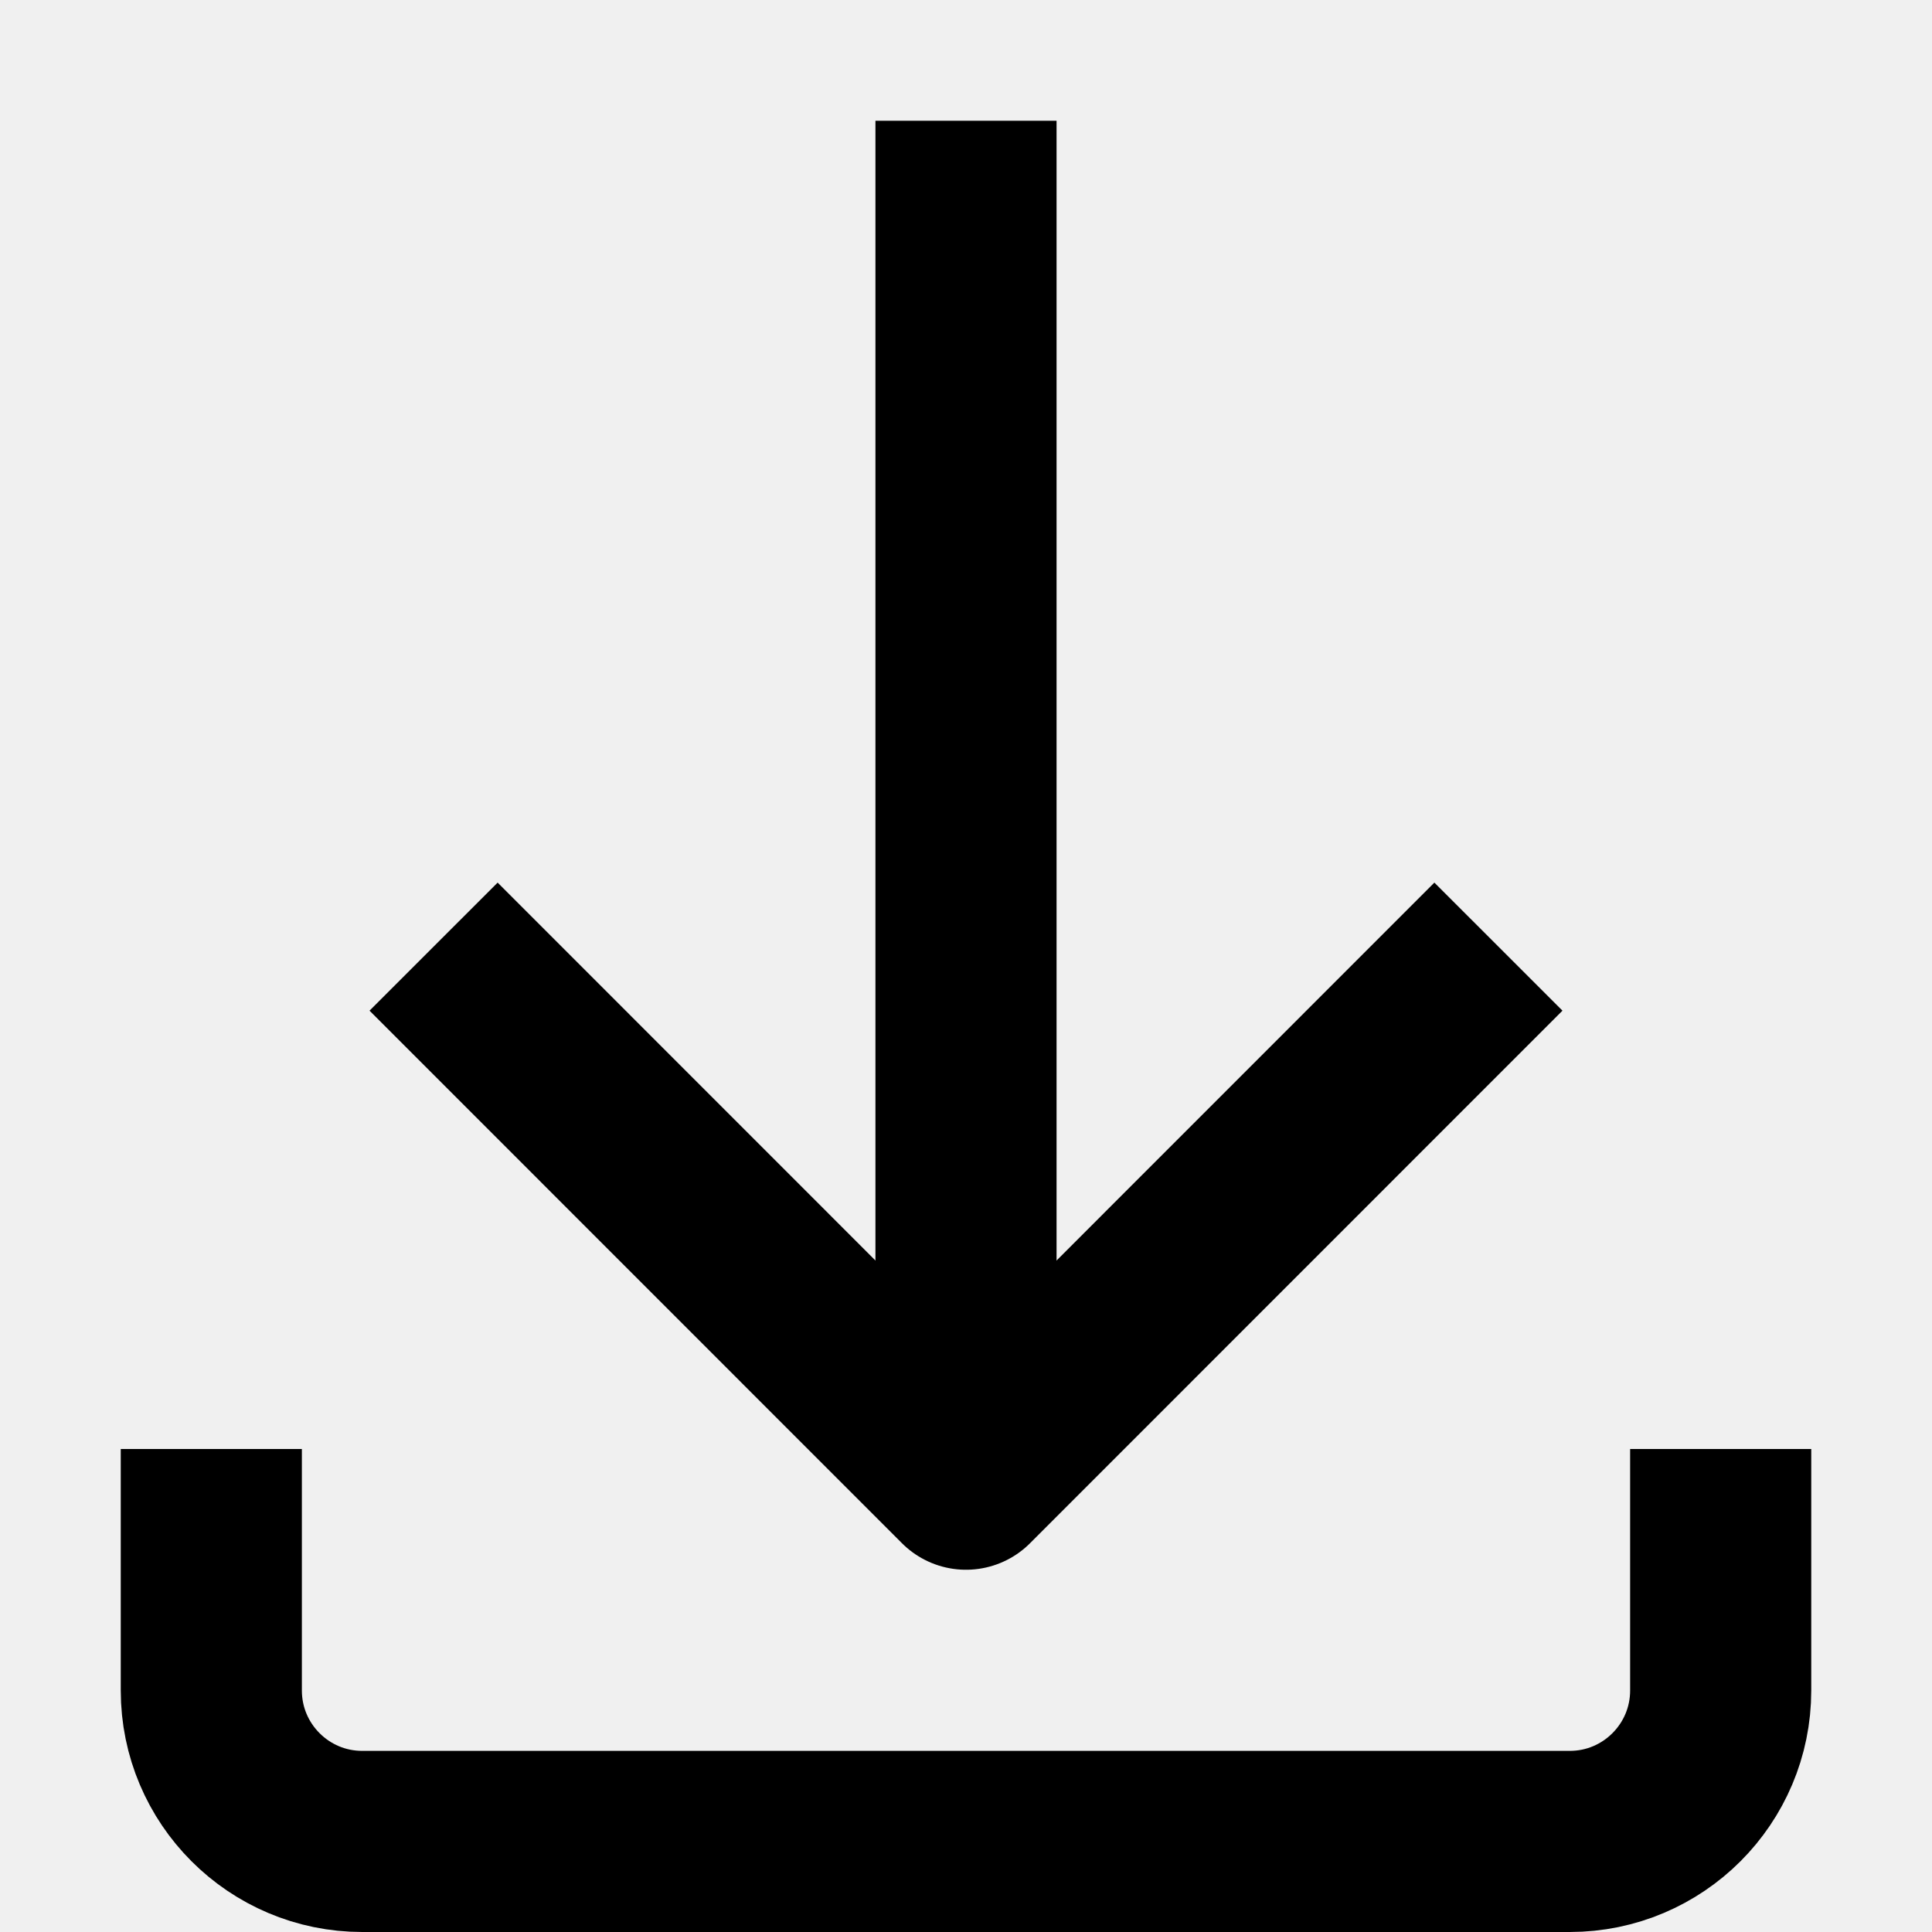
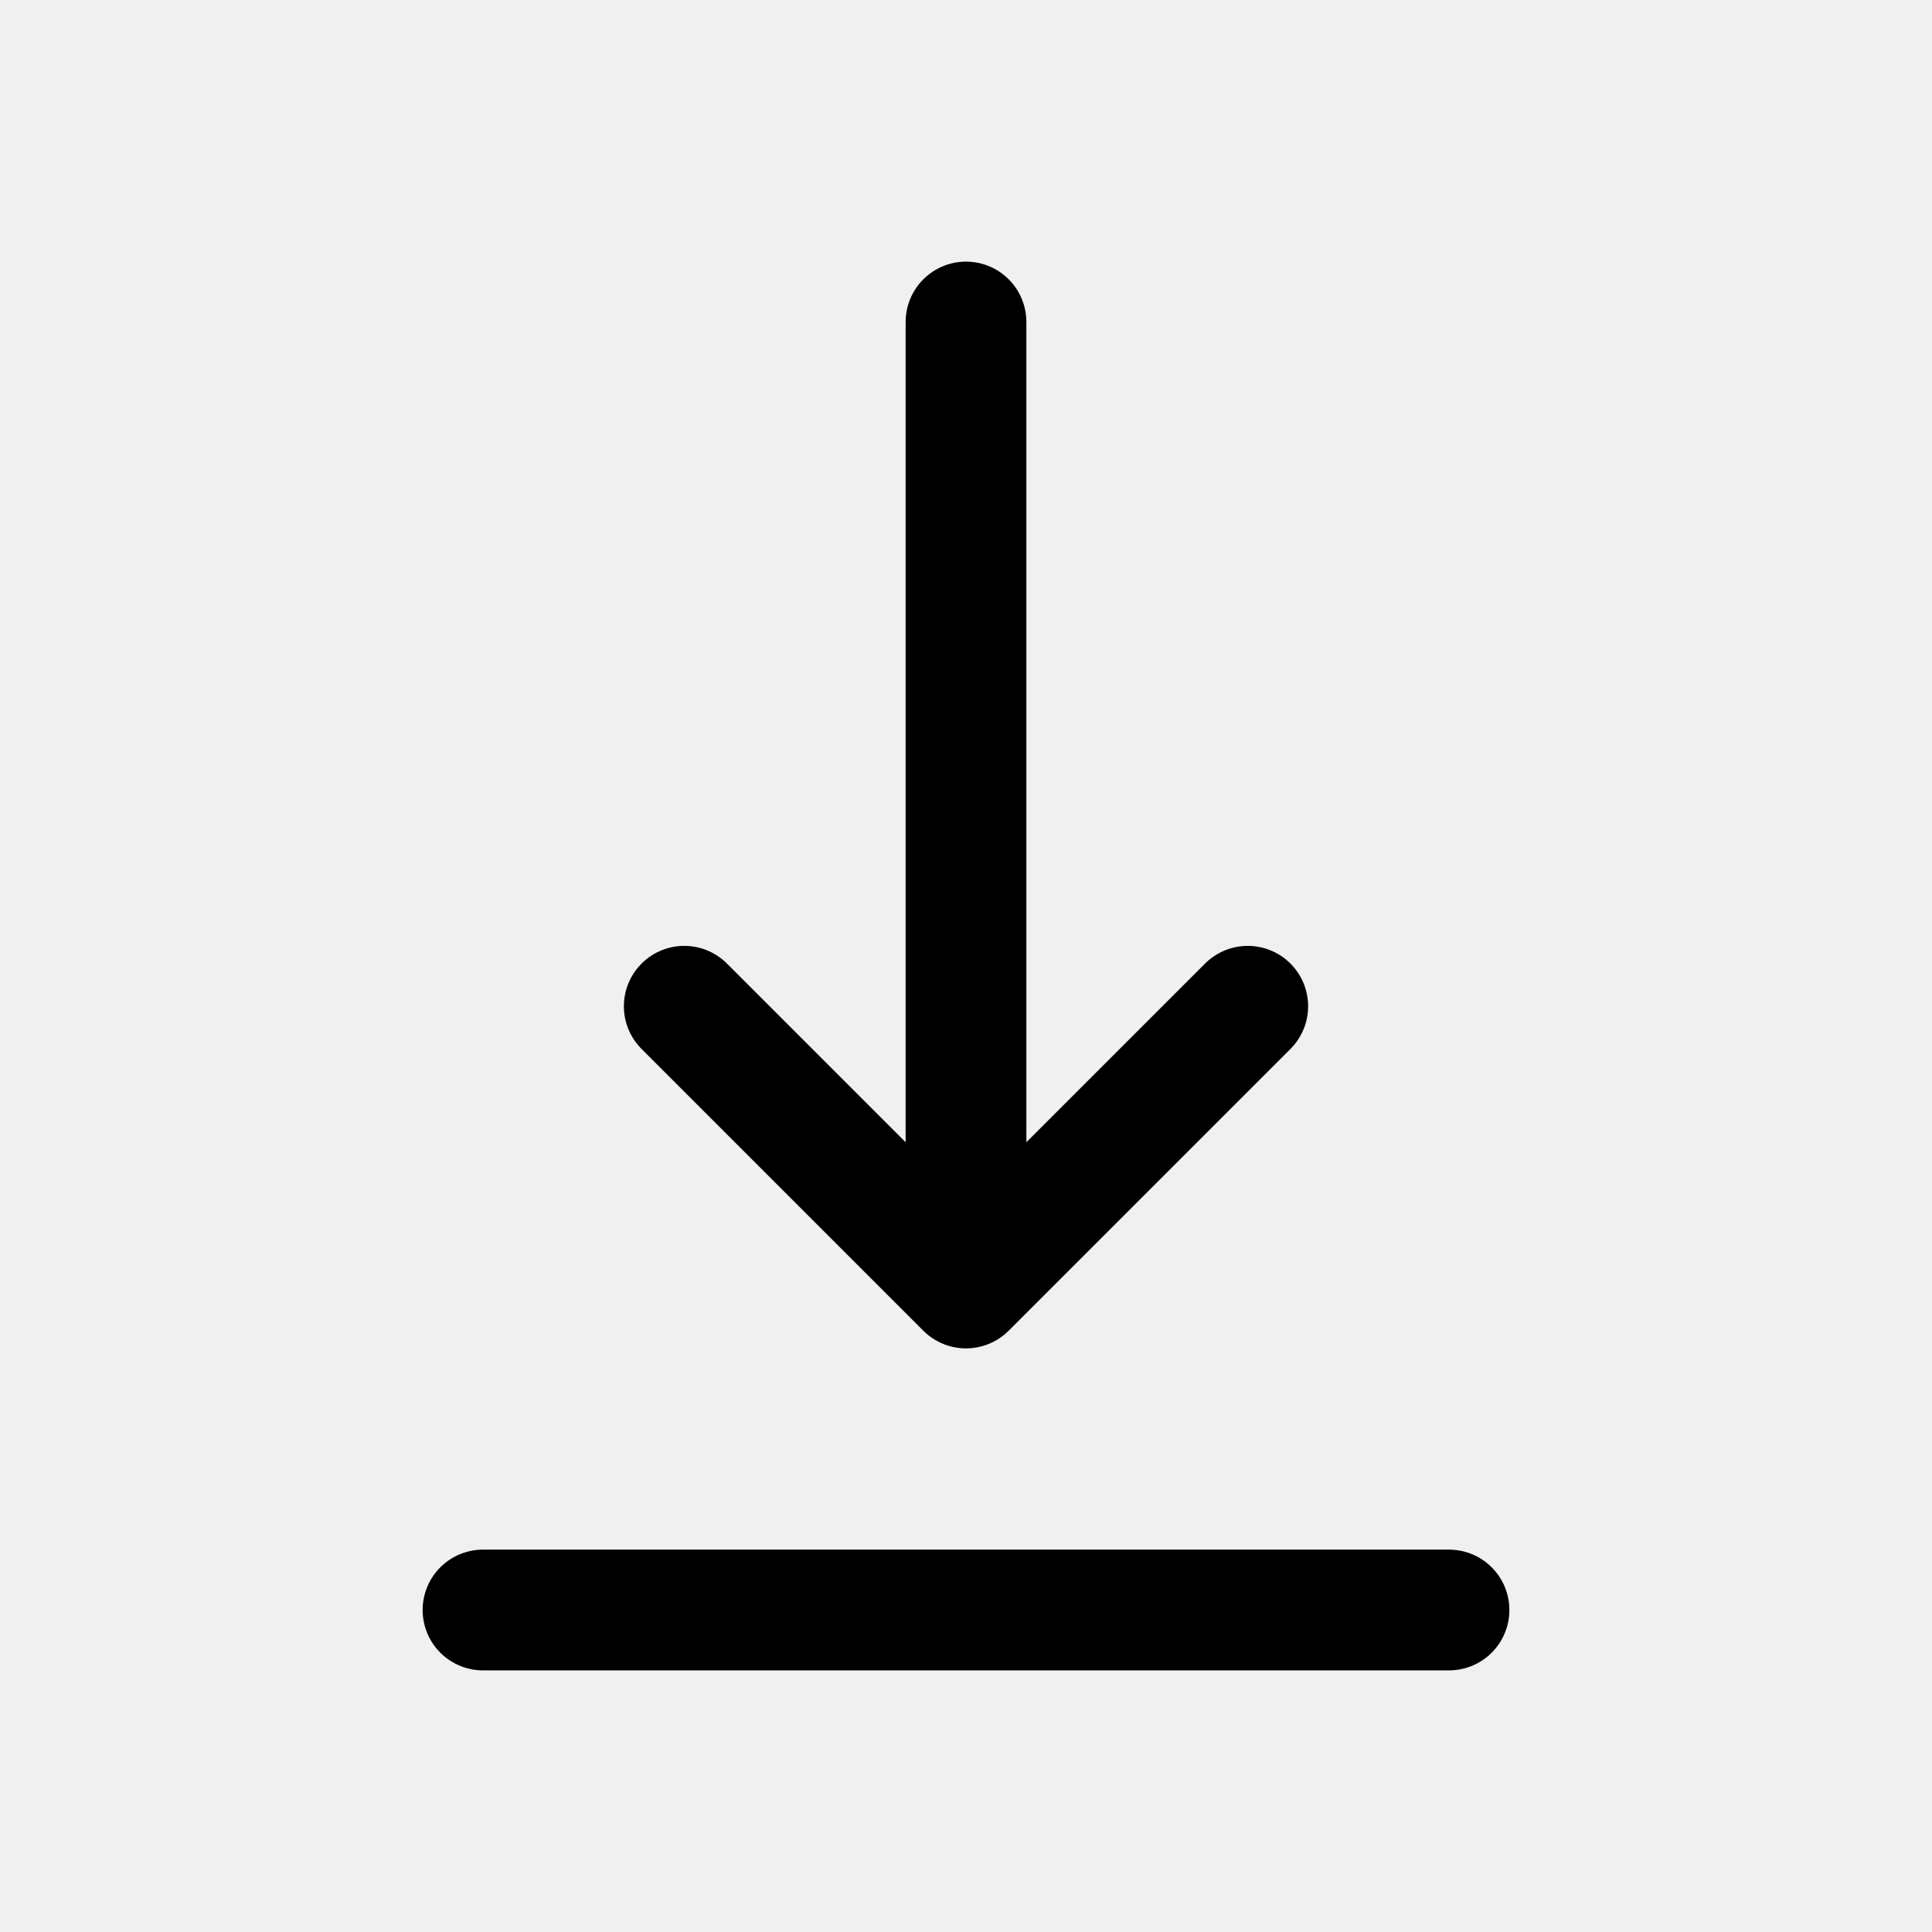
- <svg xmlns="http://www.w3.org/2000/svg" version="1.1" id="Layer_1" x="0px" y="0px" width="16px" height="16px" viewBox="0 0 16 16" style="enable-background:new 0 0 16 16;" xml:space="preserve">
-   <style type="text/css">
- 	.st0{fill:none;stroke:#000000;stroke-width:1.5;stroke-miterlimit:10;}
- 	.st1{fill:none;}
- 	.st2{fill:none;stroke:#FFFFFF;stroke-width:1.5;stroke-miterlimit:10;}
- 	.st3{fill:none;stroke:#000000;stroke-width:1.5;stroke-linejoin:round;stroke-miterlimit:10;}
- 	.st4{fill:none;stroke:#000000;stroke-width:1.5;stroke-linecap:square;stroke-linejoin:round;stroke-miterlimit:10;}
- </style>
-   <g>
-     <polyline class="st4" points="11.879,8.37 8,12.25 4.121,8.37  " />
-     <path class="st3" d="M14.25,12v2c0,0.69-0.56,1.25-1.25,1.25H3c-0.69,0-1.25-0.56-1.25-1.25v-2" />
-     <line class="st3" x1="8" y1="12.25" x2="8" y2="1" />
-     <rect class="st1" width="16" height="16" />
-   </g>
+ <svg xmlns="http://www.w3.org/2000/svg" width="24px" height="24px" stroke-width="1.5" viewBox="0 0 24 24" fill="none" color="#000000">
+   <path d="M6 20L18 20" stroke="#000000" stroke-width="1.5" stroke-linecap="round" stroke-linejoin="round" />
+   <path d="M12 4V16M12 16L15.5 12.5M12 16L8.5 12.5" stroke="#000000" stroke-width="1.5" stroke-linecap="round" stroke-linejoin="round" />
</svg>
